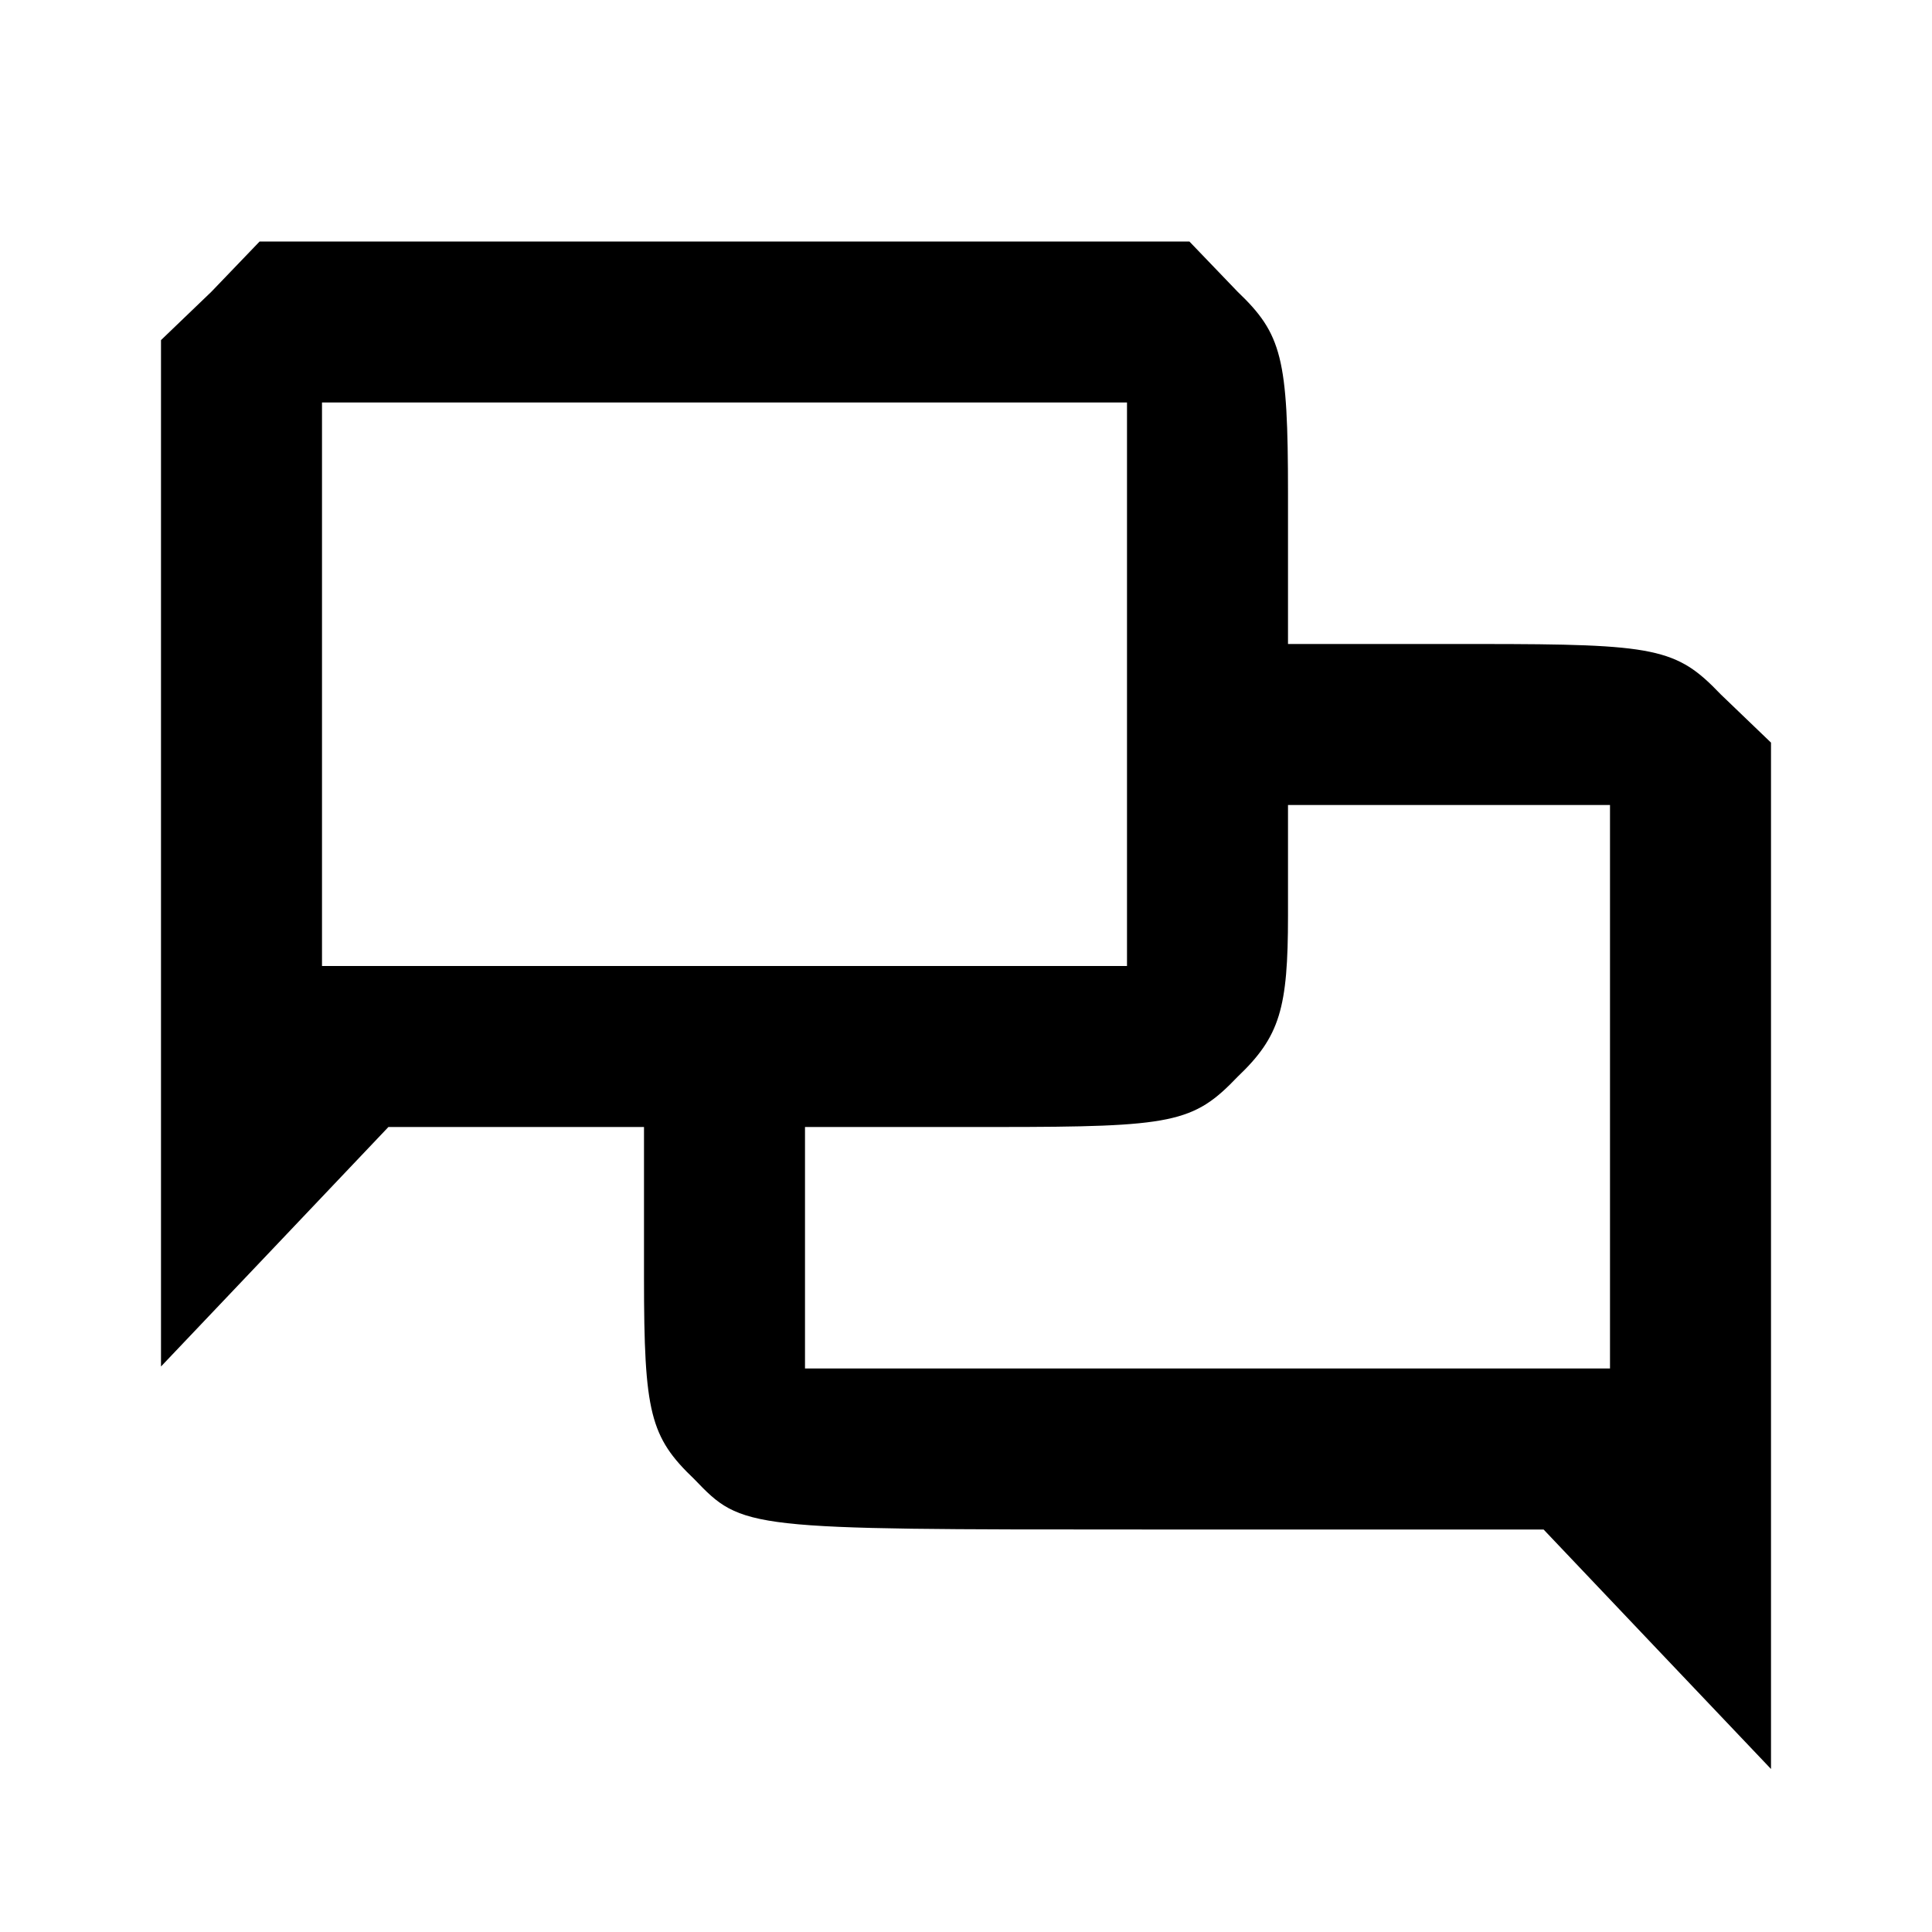
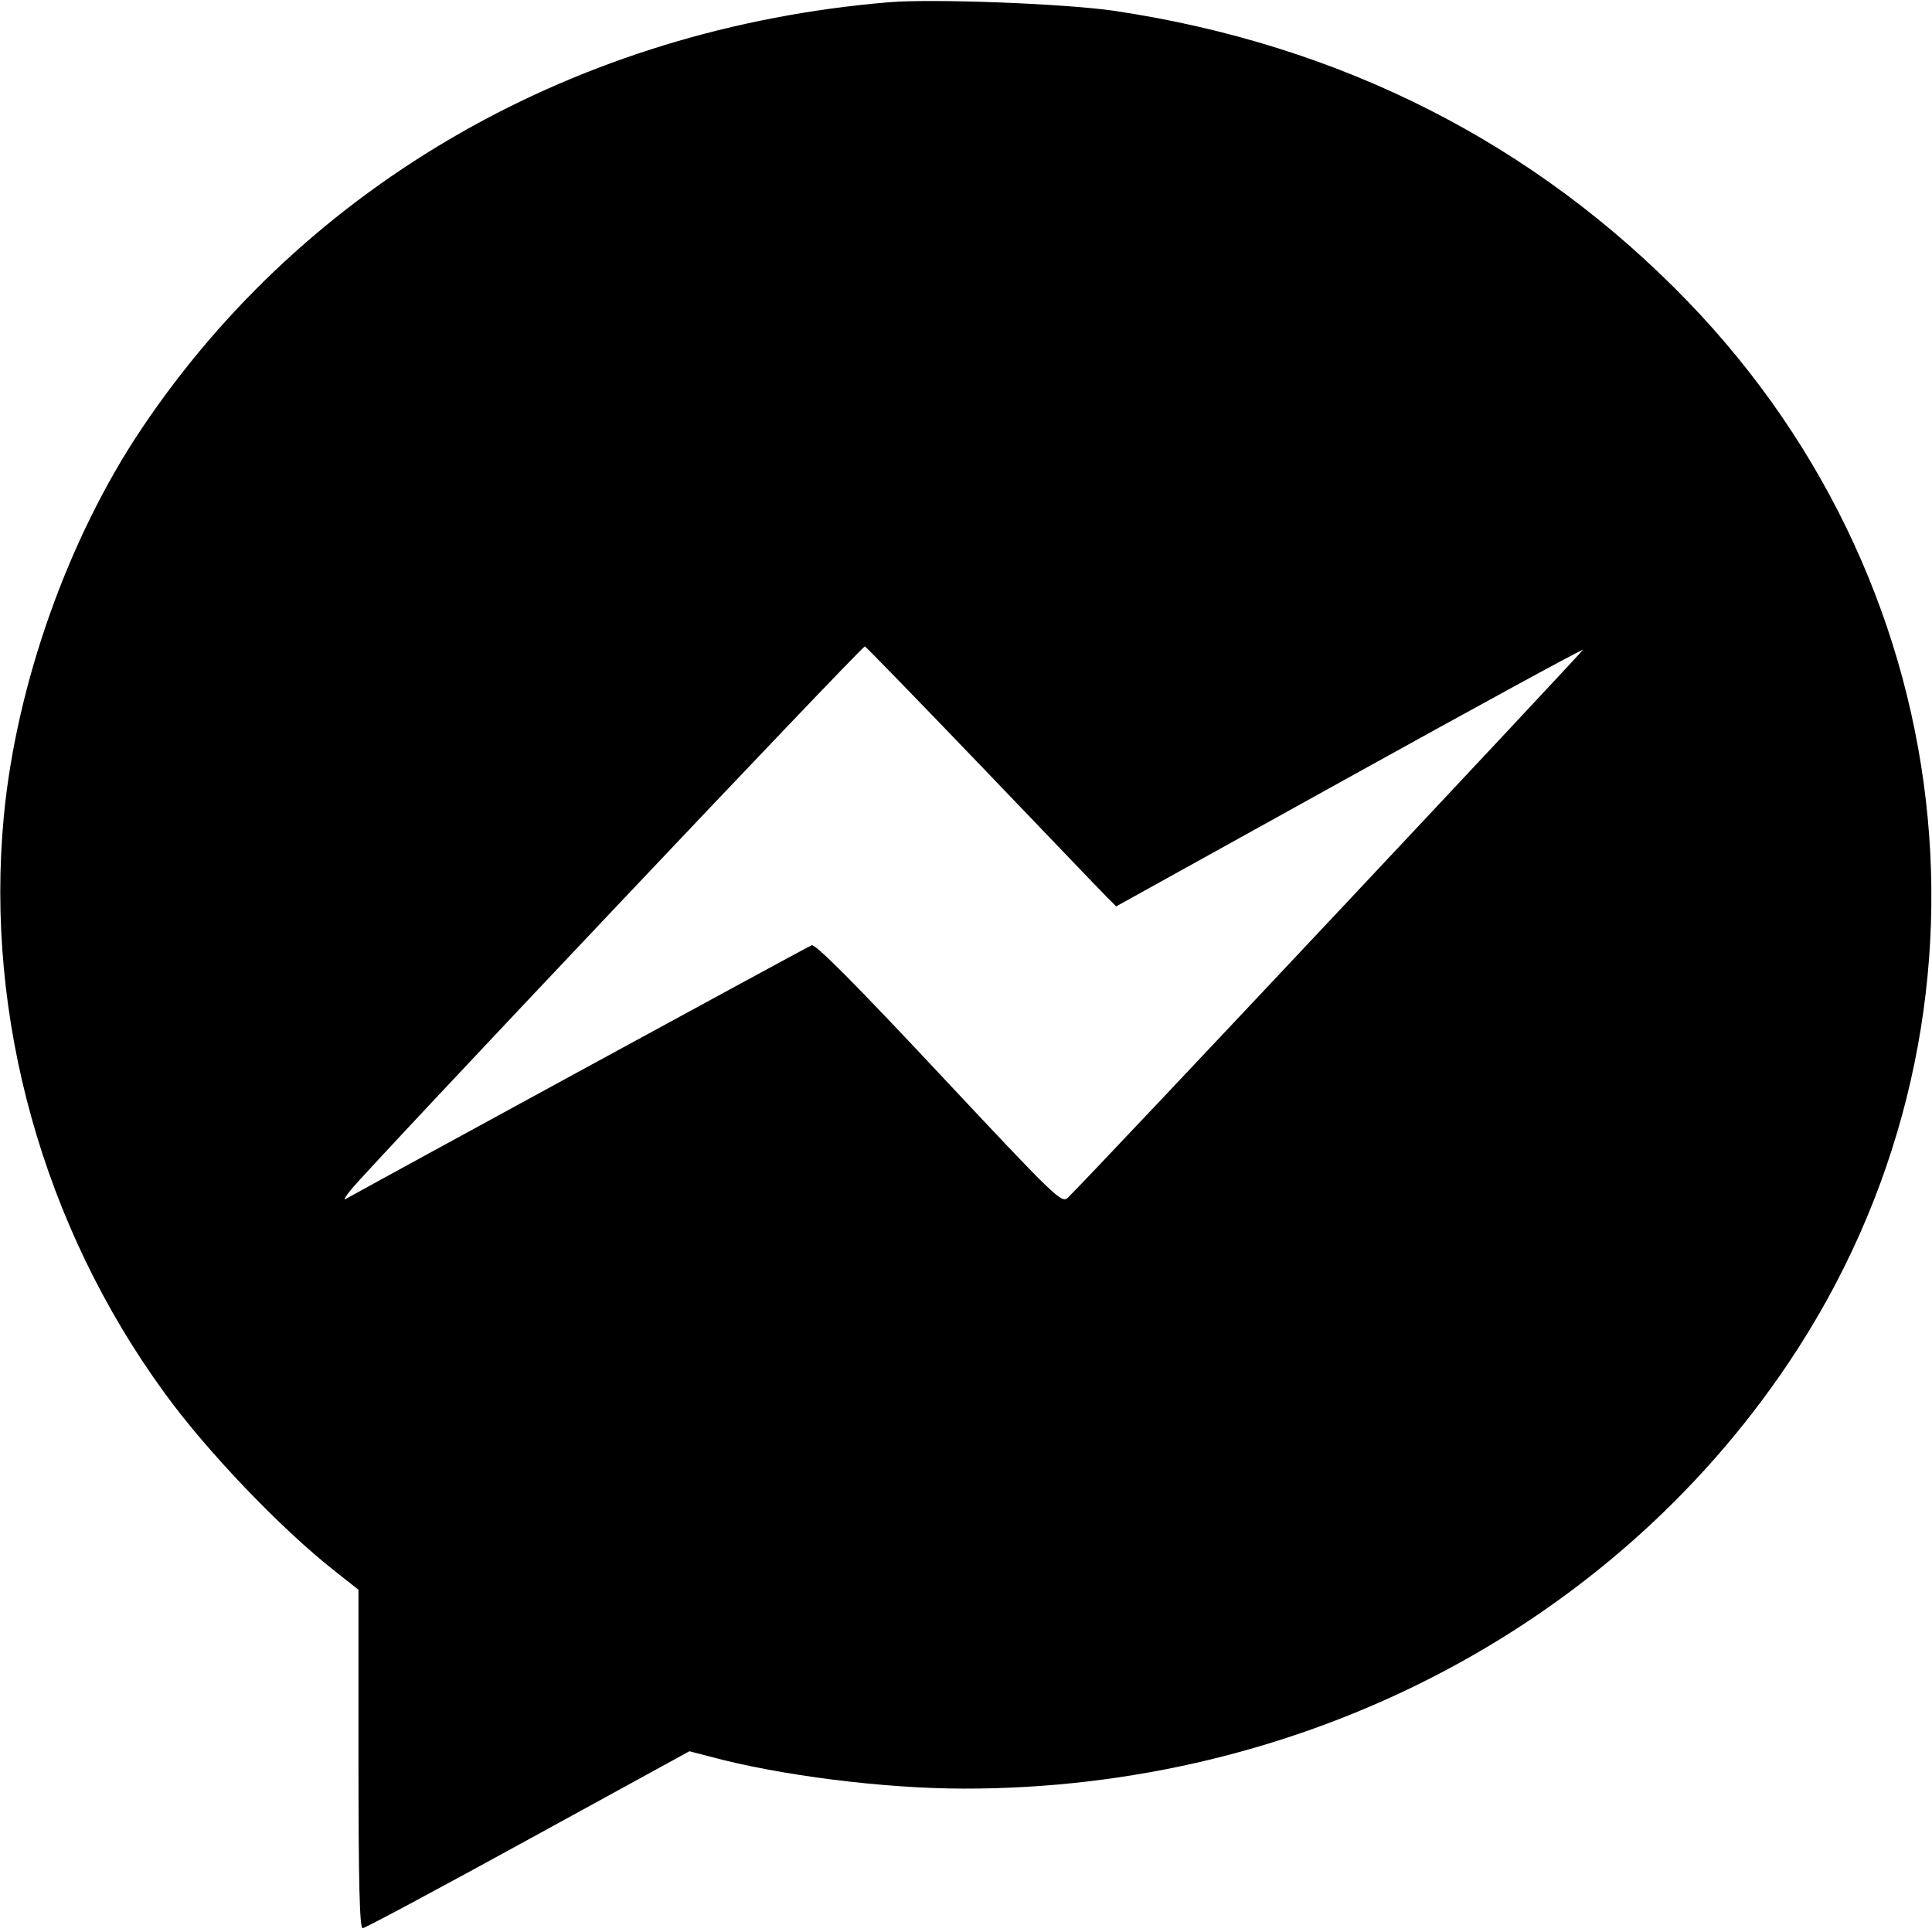
- <svg xmlns="http://www.w3.org/2000/svg" version="1.0" width="96pt" height="96pt" viewBox="0 0 96 96" preserveAspectRatio="xMidYMid meet">
-   <g transform="translate(0,96) scale(0.1,-0.1)" fill="#000000" stroke="none">
-     <path d="M105 815 l-25 -24 0 -255 0 -255 57 60 56 59 64 0 63 0 0 -75 c0 -67 3 -79 25 -100 24 -25 25 -25 223 -25 l199 0 56 -59 57 -60 0 255 0 255 -25 24 c-22 23 -32 25 -120 25 l-95 0 0 75 c0 67 -3 79 -25 100 l-24 25 -231 0 -231 0 -24 -25z m455 -195 l0 -140 -200 0 -200 0 0 140 0 140 200 0 200 0 0 -140z m240 -200 l0 -140 -200 0 -200 0 0 60 0 60 95 0 c88 0 98 2 120 25 21 20 25 34 25 80 l0 55 80 0 80 0 0 -140z" />
+ <svg xmlns="http://www.w3.org/2000/svg" version="1.0" width="512pt" height="512pt" viewBox="0 0 512 512" preserveAspectRatio="xMidYMid meet">
+   <g transform="translate(0,512) scale(0.1,-0.1)" fill="black" stroke="none">
+     <path d="M2355 5114 c-824 -69 -1542 -478 -1979 -1129 -195 -290 -333 -679 -366 -1030 -50 -532 104 -1084 425 -1525 112 -155 310 -362 453 -474 l62 -49 0 -448 c0 -327 3 -449 11 -449 6 0 204 106 439 235 l427 234 54 -14 c184 -50 462 -85 674 -85 890 -1 1710 422 2184 1127 592 881 482 2039 -266 2814 -405 419 -918 680 -1518 770 -127 19 -480 33 -600 23z m245 -2024 c166 -173 314 -328 330 -344 l28 -28 617 342 c339 188 618 340 620 338 2 -2 -1285 -1373 -1364 -1451 -17 -18 -29 -6 -342 328 -218 233 -328 344 -338 340 -11 -4 -1163 -632 -1236 -673 -5 -3 1 8 15 25 48 60 1355 1442 1362 1440 3 -1 142 -144 308 -317z" />
  </g>
</svg>
